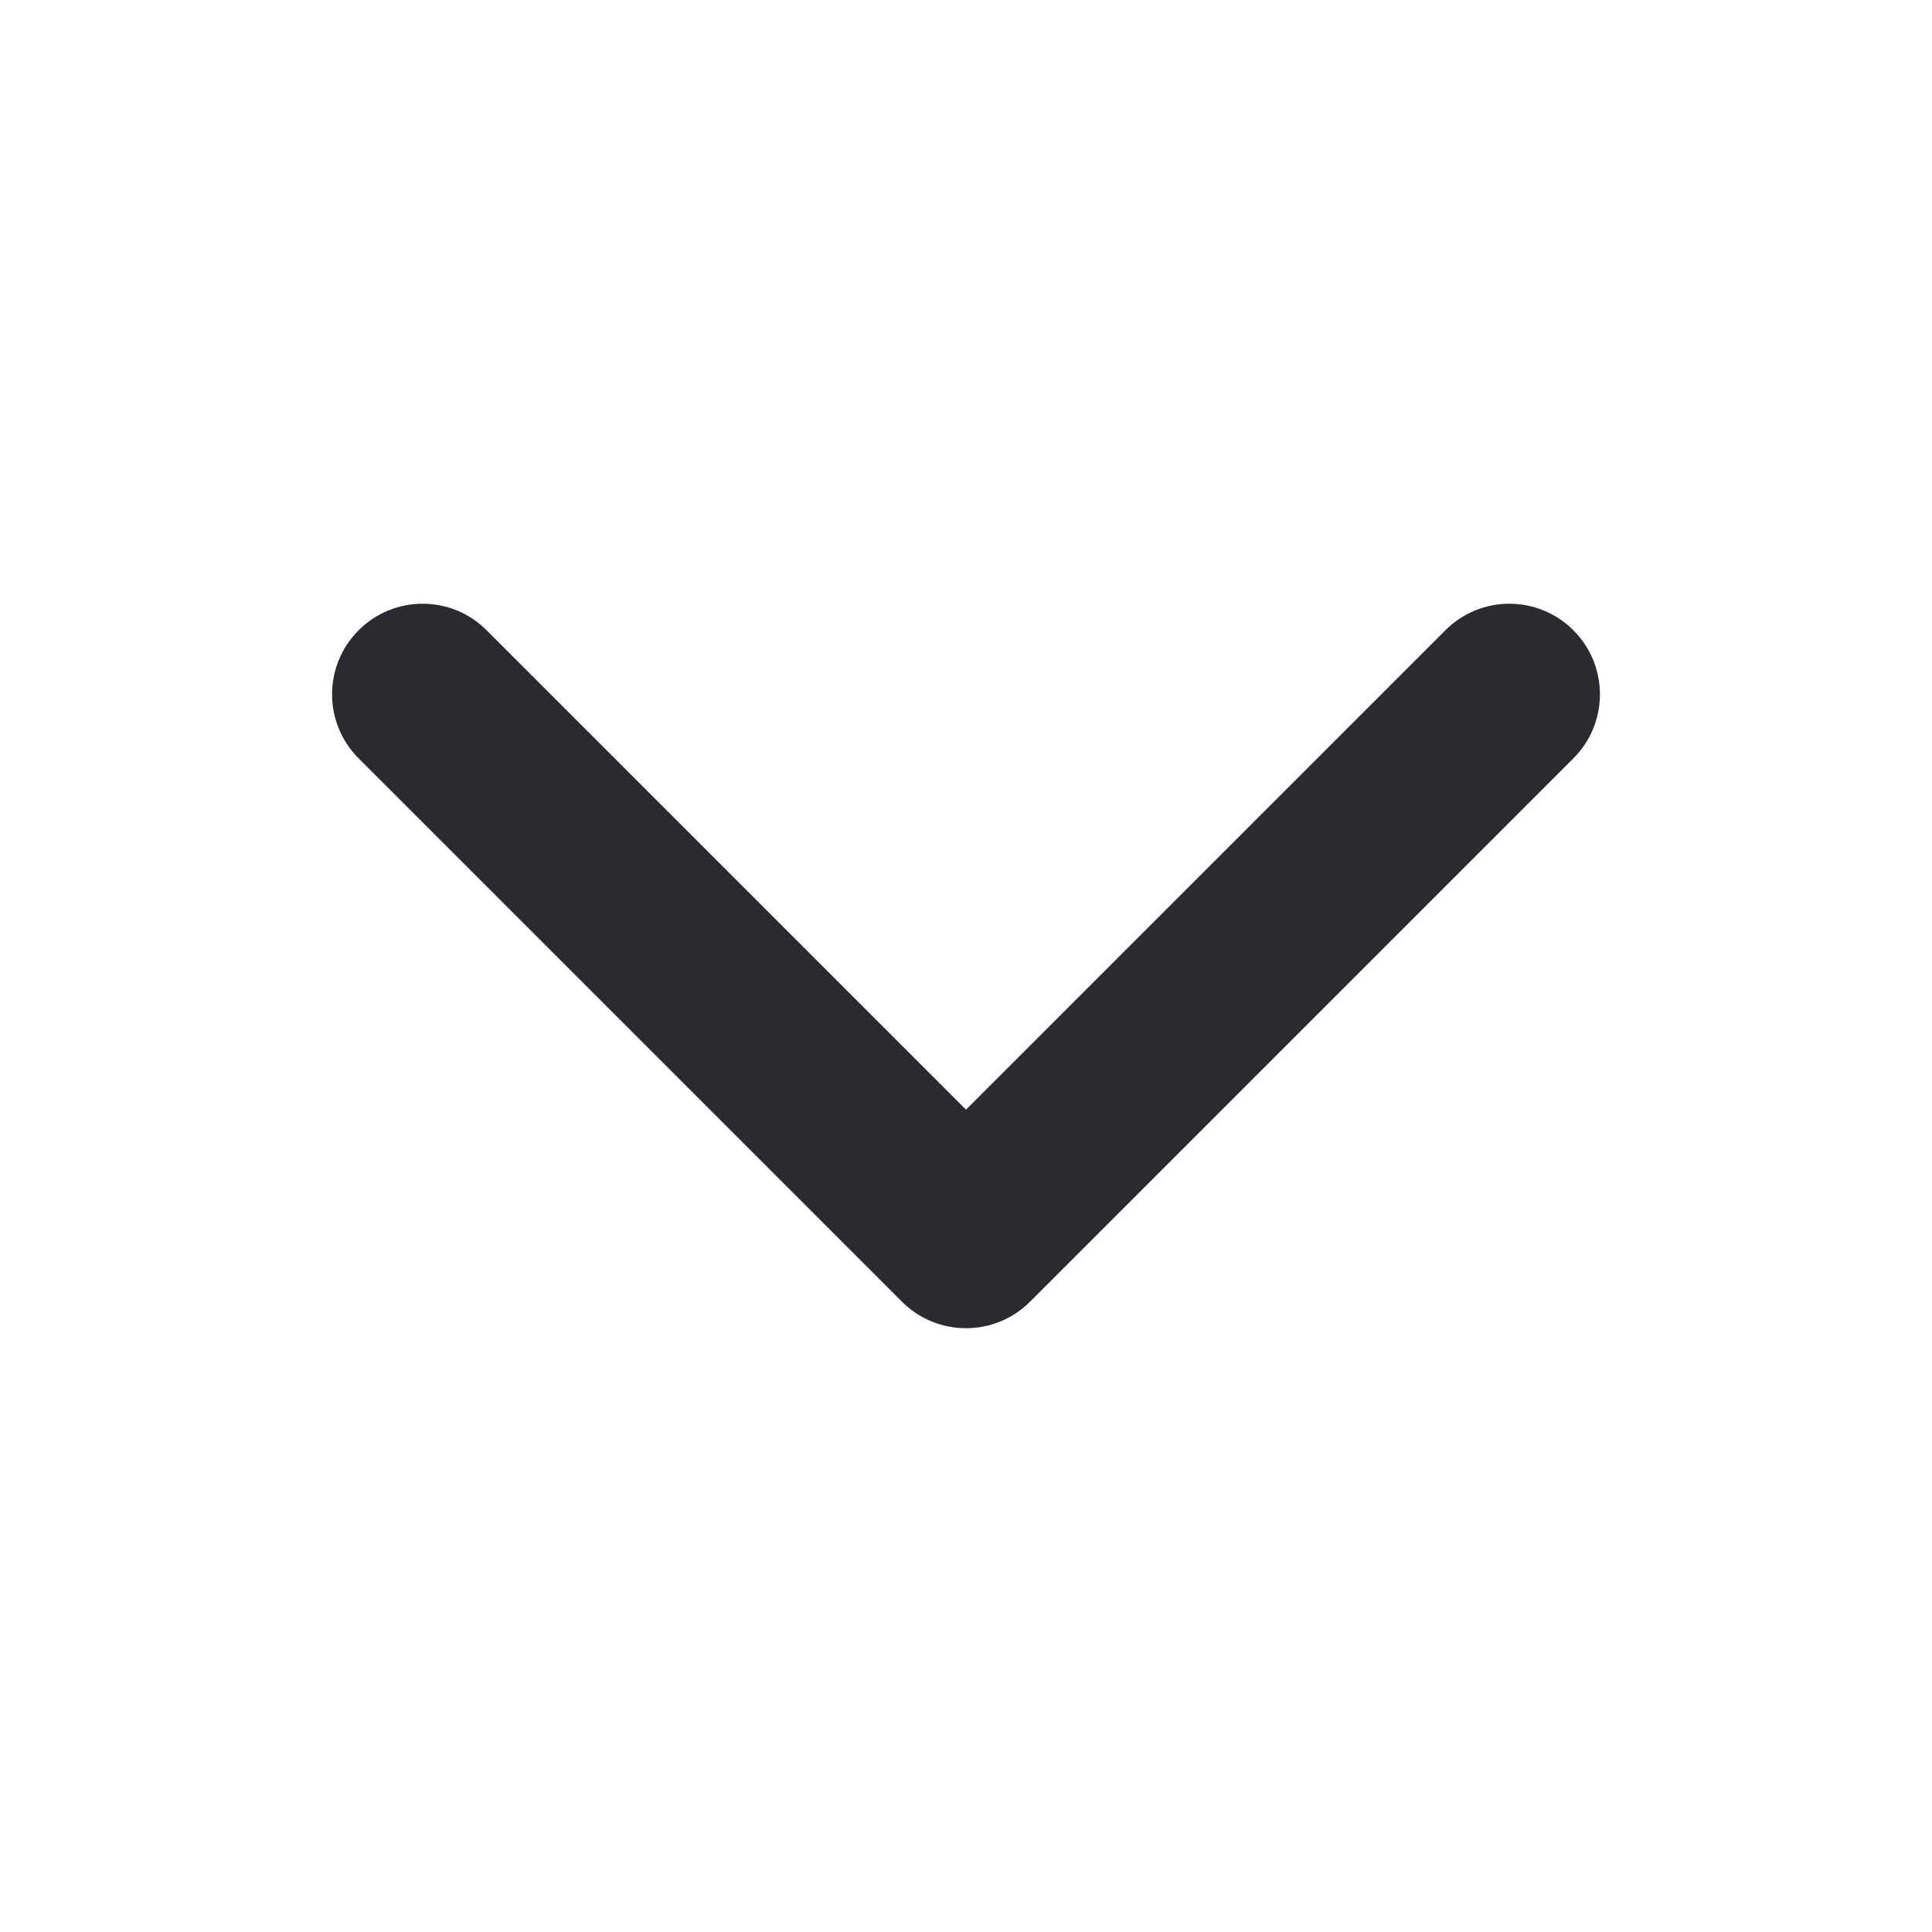
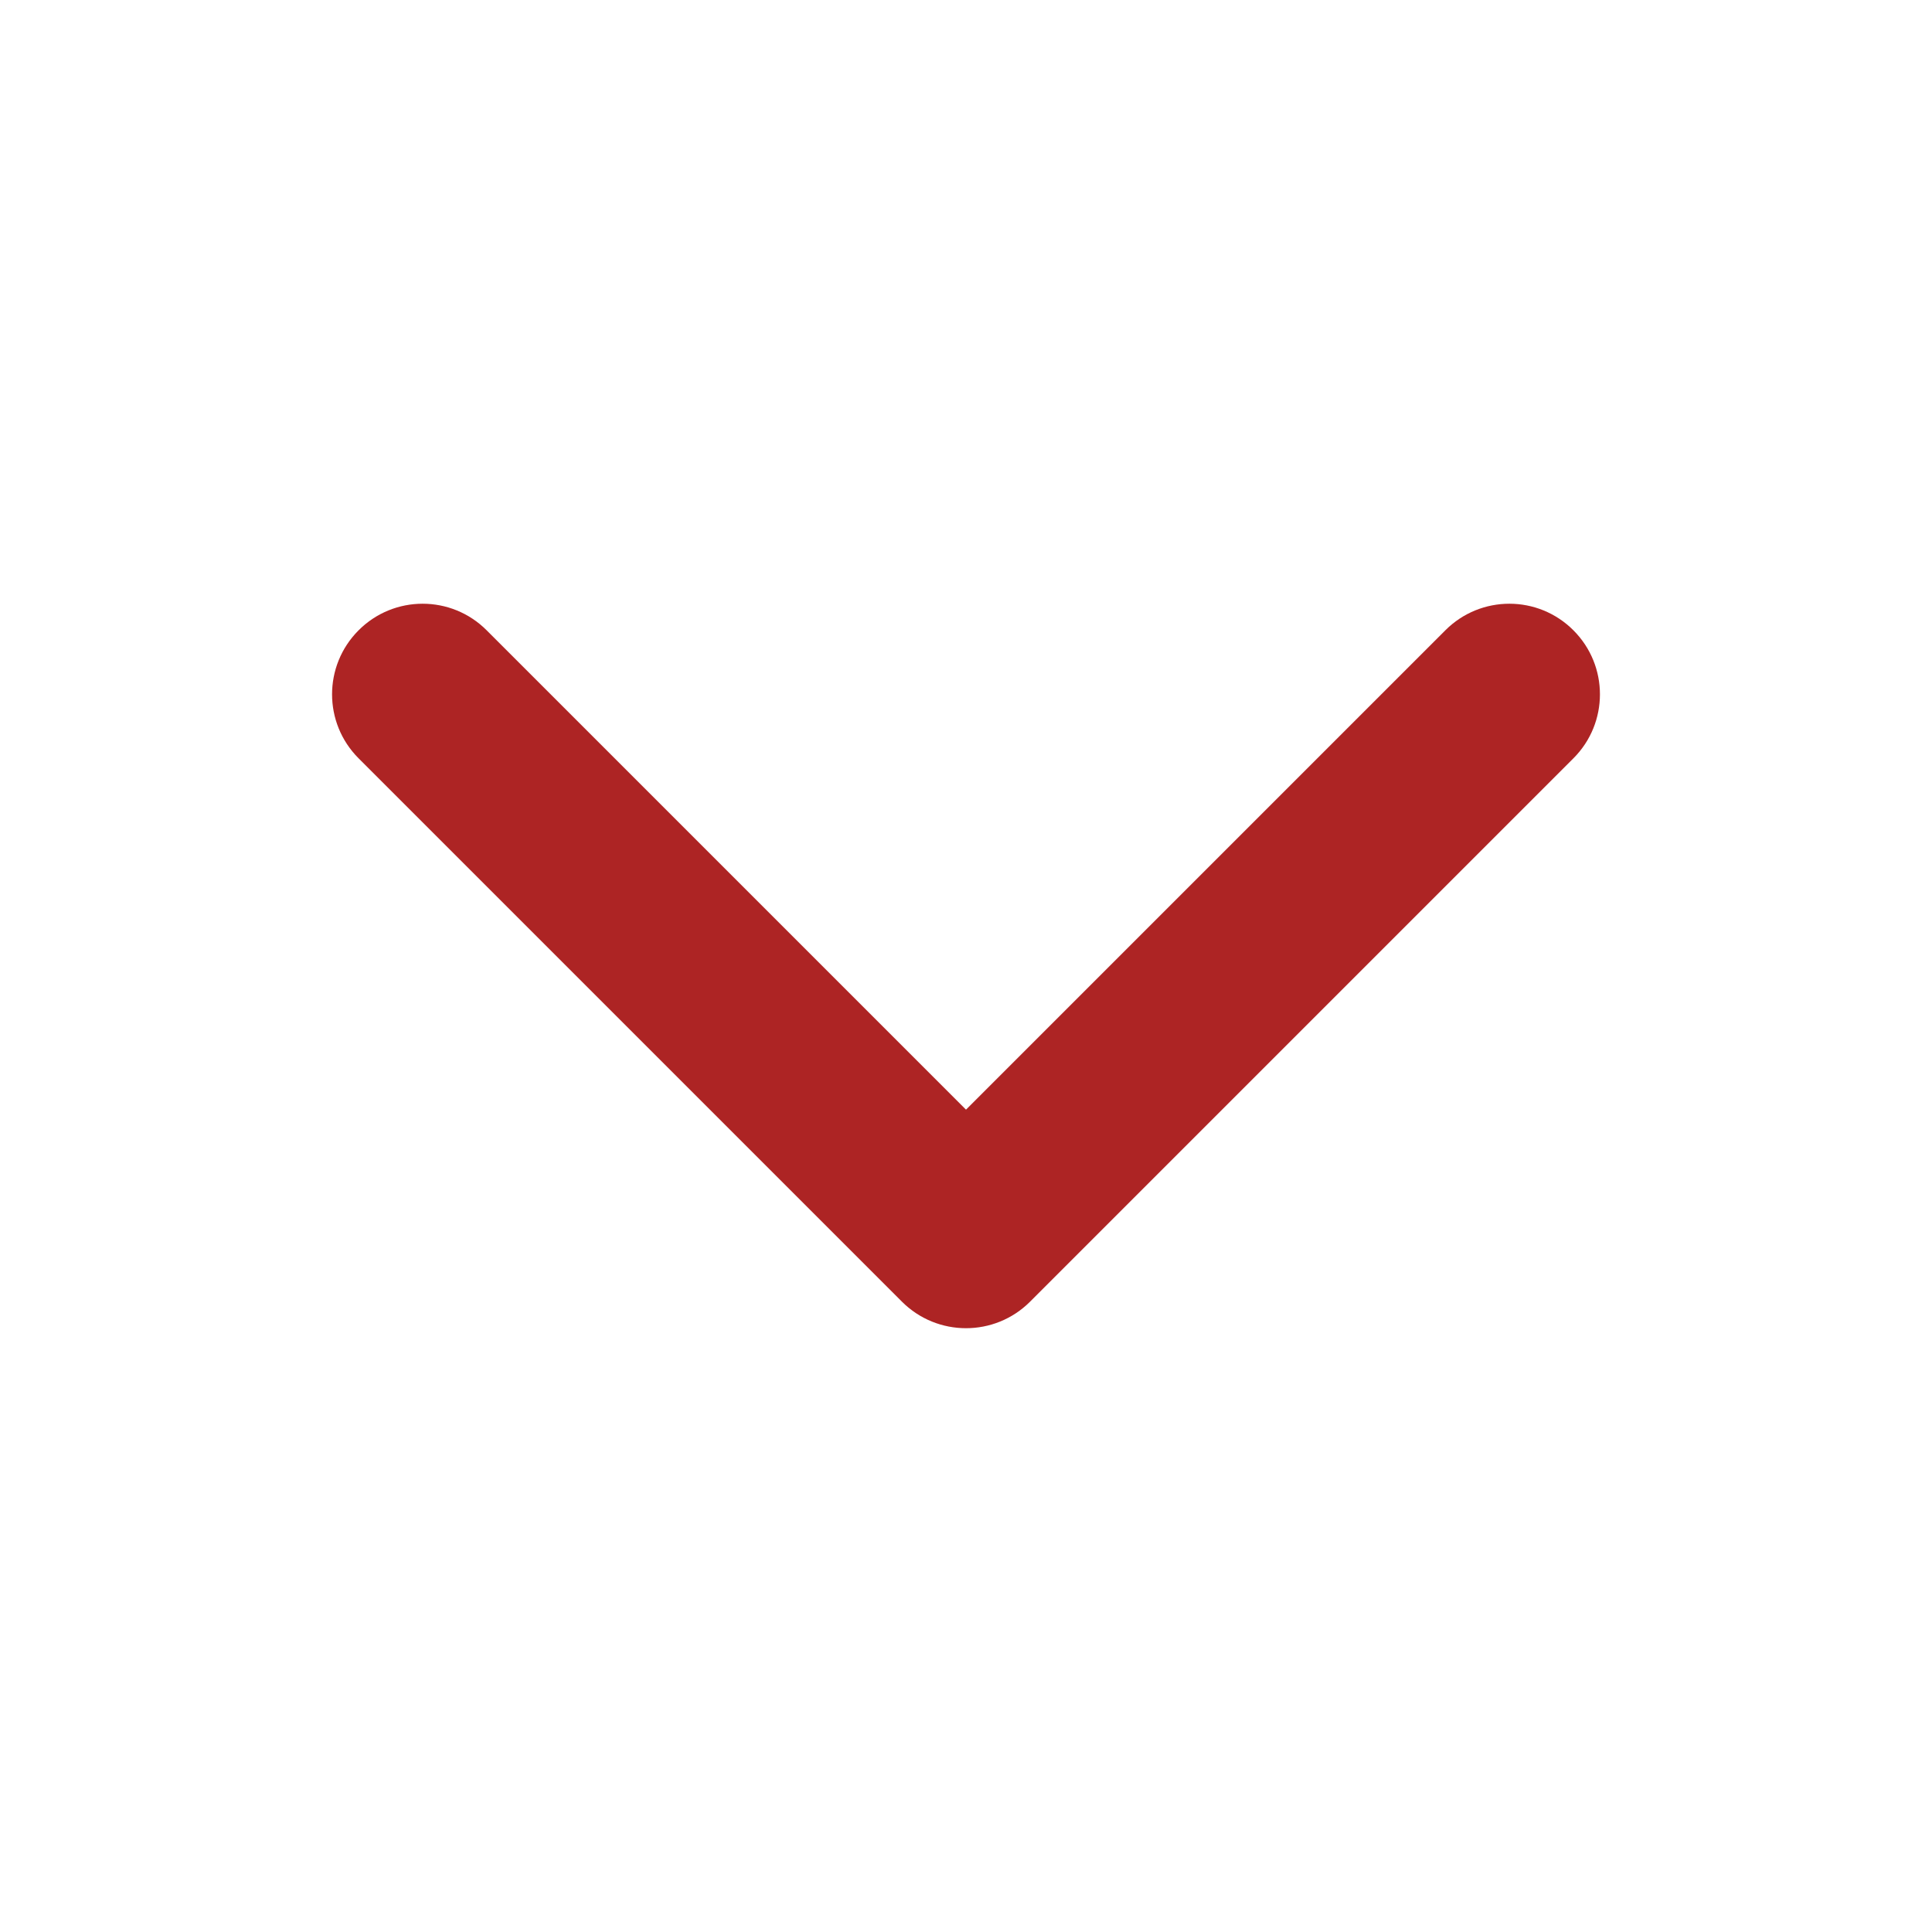
<svg xmlns="http://www.w3.org/2000/svg" width="20" height="20" viewBox="0 0 20 20" fill="none">
-   <path fill-rule="evenodd" clip-rule="evenodd" d="M16.288 6.525C15.922 6.158 15.328 6.158 14.962 6.525L10 11.487L5.038 6.525C4.672 6.158 4.078 6.158 3.712 6.525C3.346 6.891 3.346 7.484 3.712 7.85L9.337 13.475C9.703 13.841 10.297 13.841 10.663 13.475L16.288 7.85C16.654 7.484 16.654 6.891 16.288 6.525Z" fill="#2A2A30" />
+   <path fill-rule="evenodd" clip-rule="evenodd" d="M16.288 6.525C15.922 6.158 15.328 6.158 14.962 6.525L10 11.487L5.038 6.525C4.672 6.158 4.078 6.158 3.712 6.525C3.346 6.891 3.346 7.484 3.712 7.85L9.337 13.475C9.703 13.841 10.297 13.841 10.663 13.475L16.288 7.85C16.654 7.484 16.654 6.891 16.288 6.525Z" fill="#AD2424" />
</svg>
